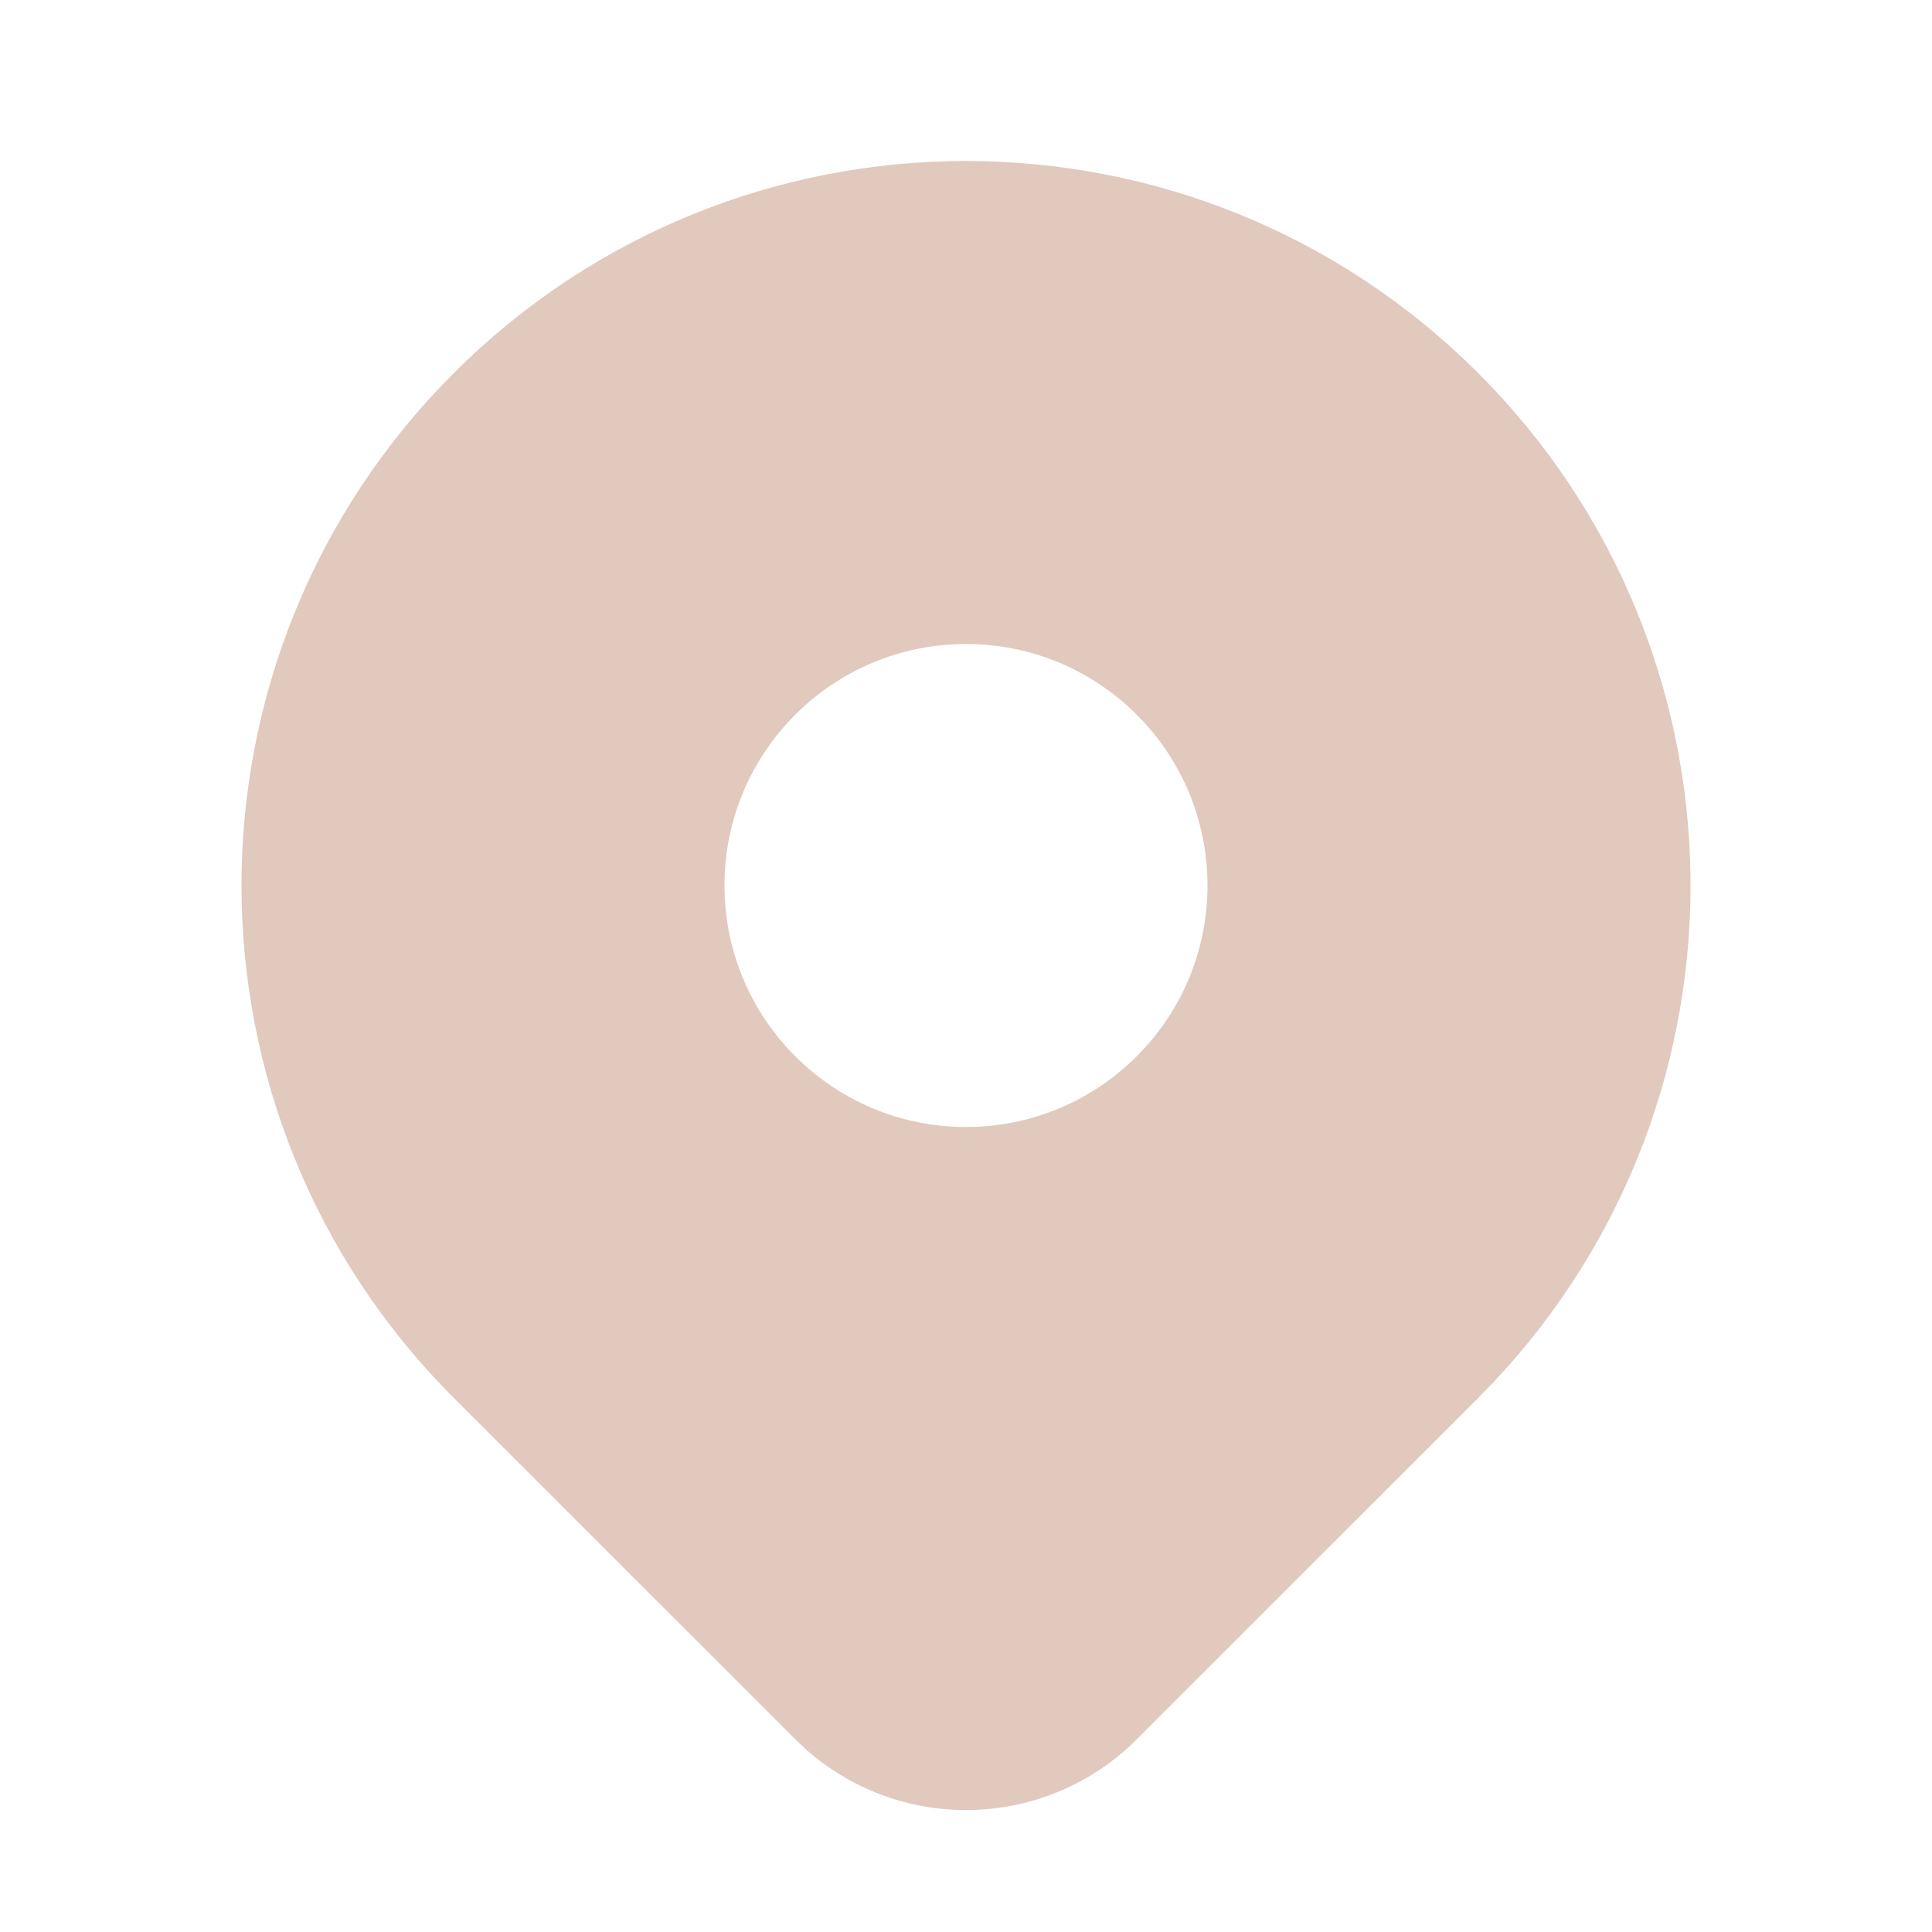
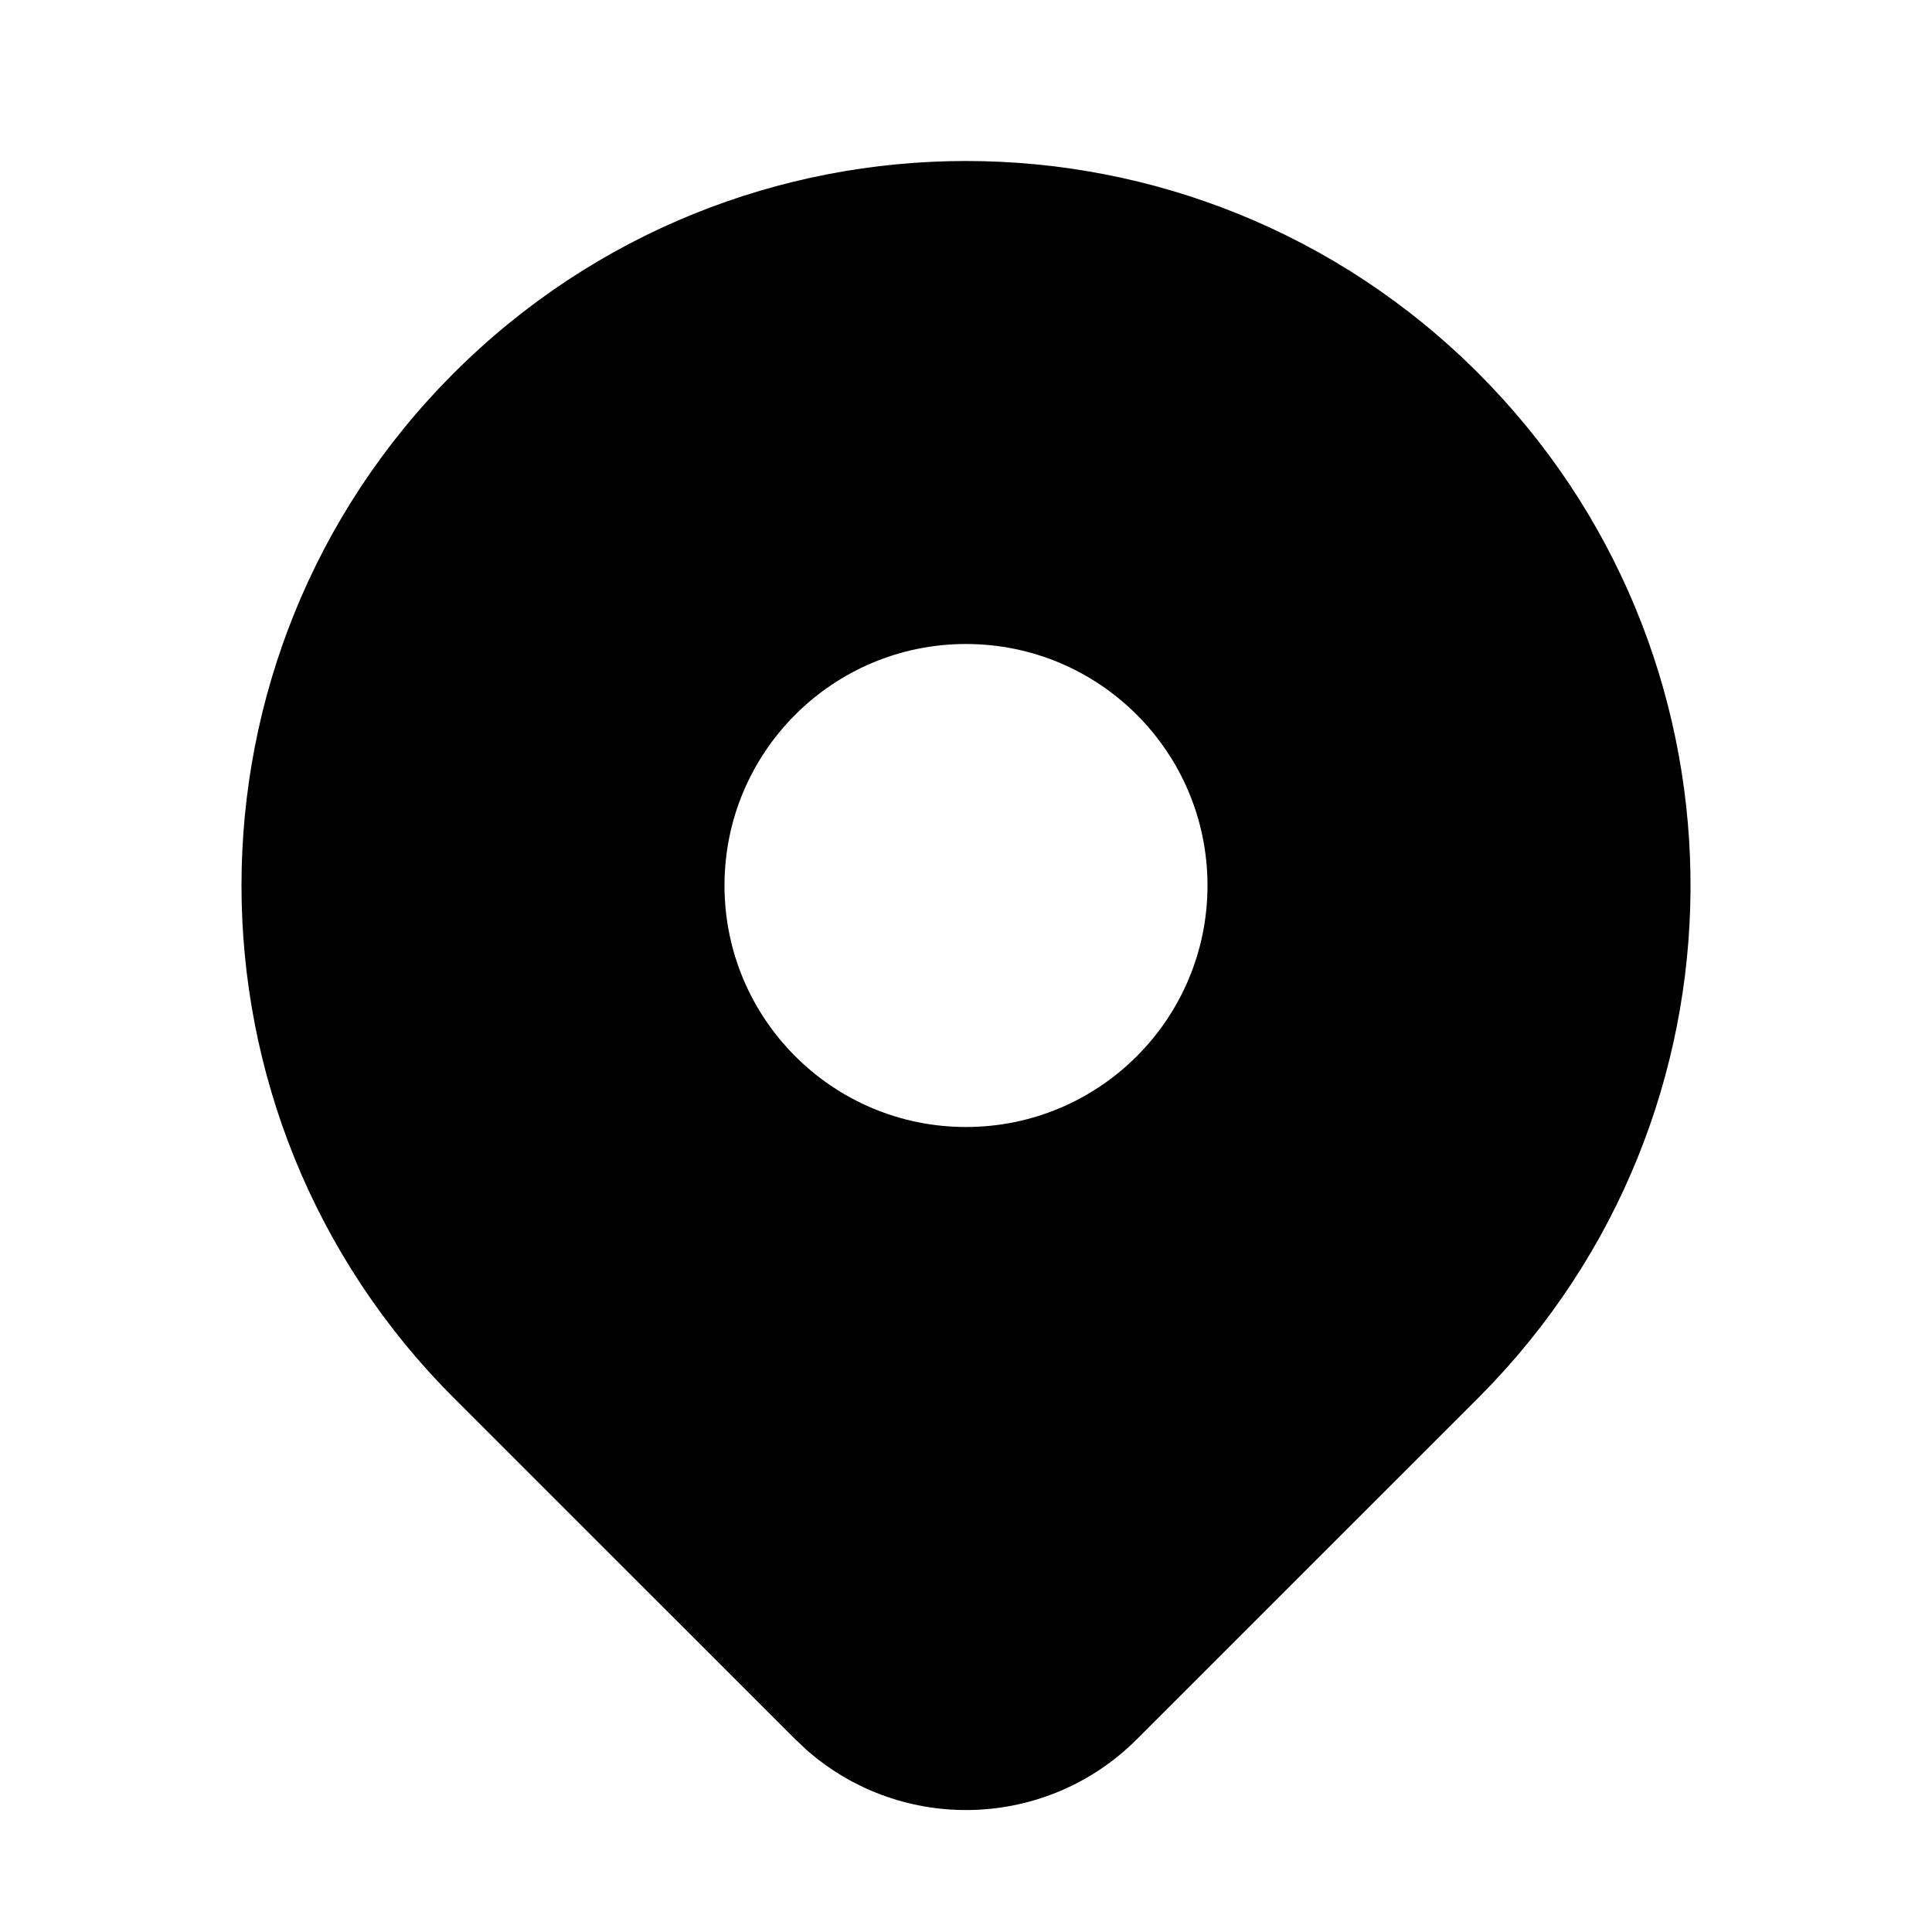
- <svg xmlns="http://www.w3.org/2000/svg" width="24" height="24" viewBox="0 0 24 24" fill="#e1c9be" class="icon icon-tabler icons-tabler-filled icon-tabler-map-pin">
+ <svg xmlns="http://www.w3.org/2000/svg" width="24" height="24" viewBox="0 0 24 24" fill="#000" class="icon icon-tabler icons-tabler-filled icon-tabler-map-pin">
  <path stroke="none" d="M0 0h24v24H0z" fill="none" />
  <path d="M18.364 4.636a9 9 0 0 1 .203 12.519l-.203 .21l-4.243 4.242a3 3 0 0 1 -4.097 .135l-.144 -.135l-4.244 -4.243a9 9 0 0 1 12.728 -12.728zm-6.364 3.364a3 3 0 1 0 0 6a3 3 0 0 0 0 -6z" />
</svg>
